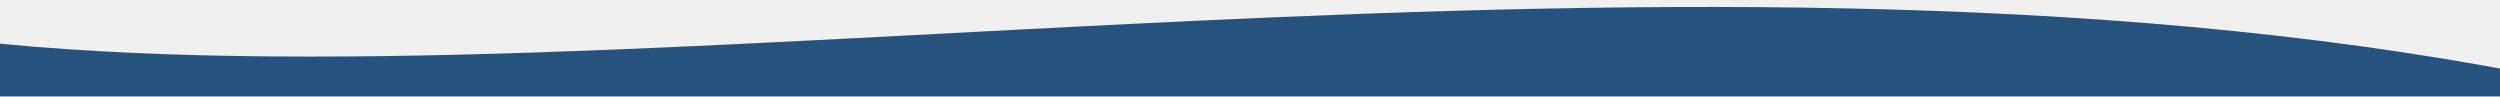
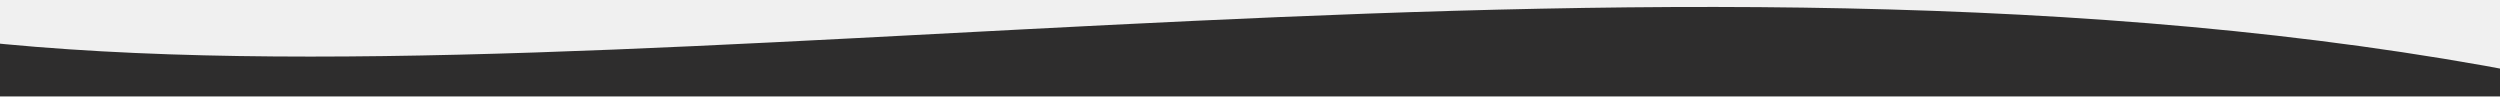
<svg xmlns="http://www.w3.org/2000/svg" width="1400" height="54" viewBox="0 0 1400 54" fill="none">
  <g clip-path="url(#clip0)">
-     <path d="M-15.008 22.92C354.732 63.38 953.596 -55.05 1437.13 45.63L1400 55H6.55479e-05L-15.008 22.92Z" fill="#25537e" />
+     <path d="M-15.008 22.92C354.732 63.38 953.596 -55.05 1437.13 45.63L1400 55H6.55479e-05L-15.008 22.92Z" fill="#2e2d2d" />
  </g>
  <defs>
    <clipPath id="clip0">
      <rect width="1400" height="54" fill="white" />
    </clipPath>
  </defs>
</svg>
